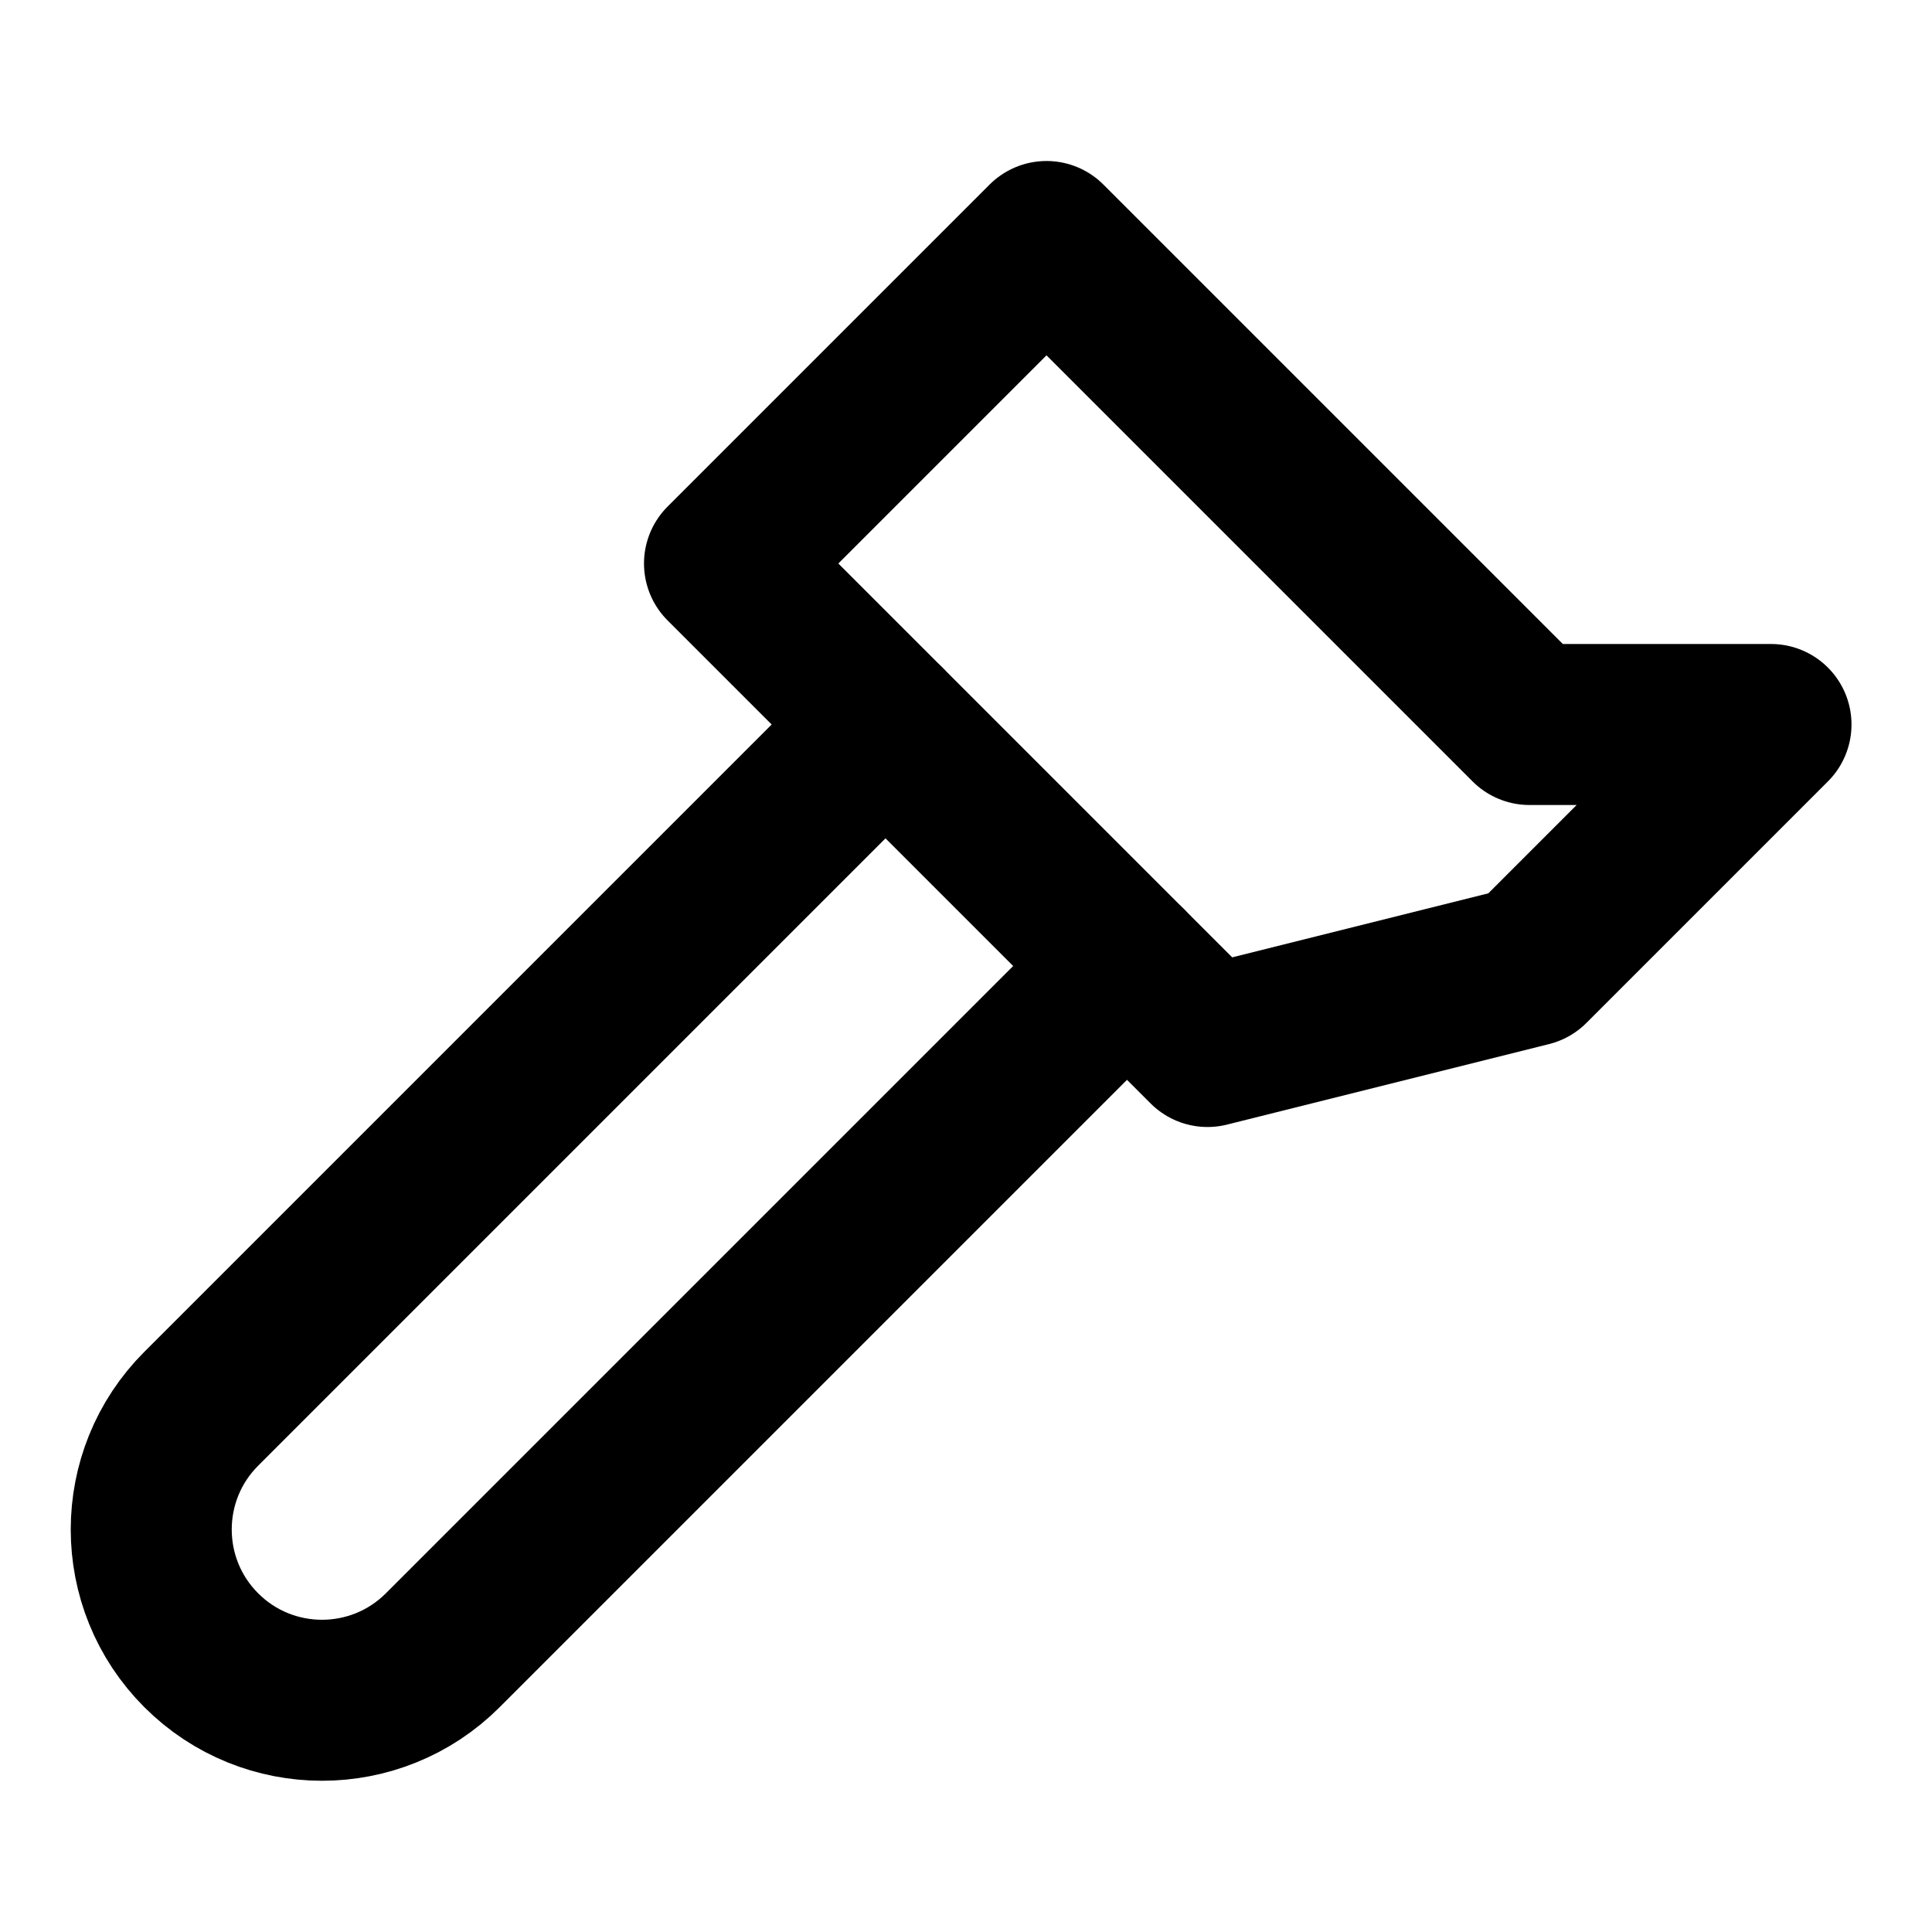
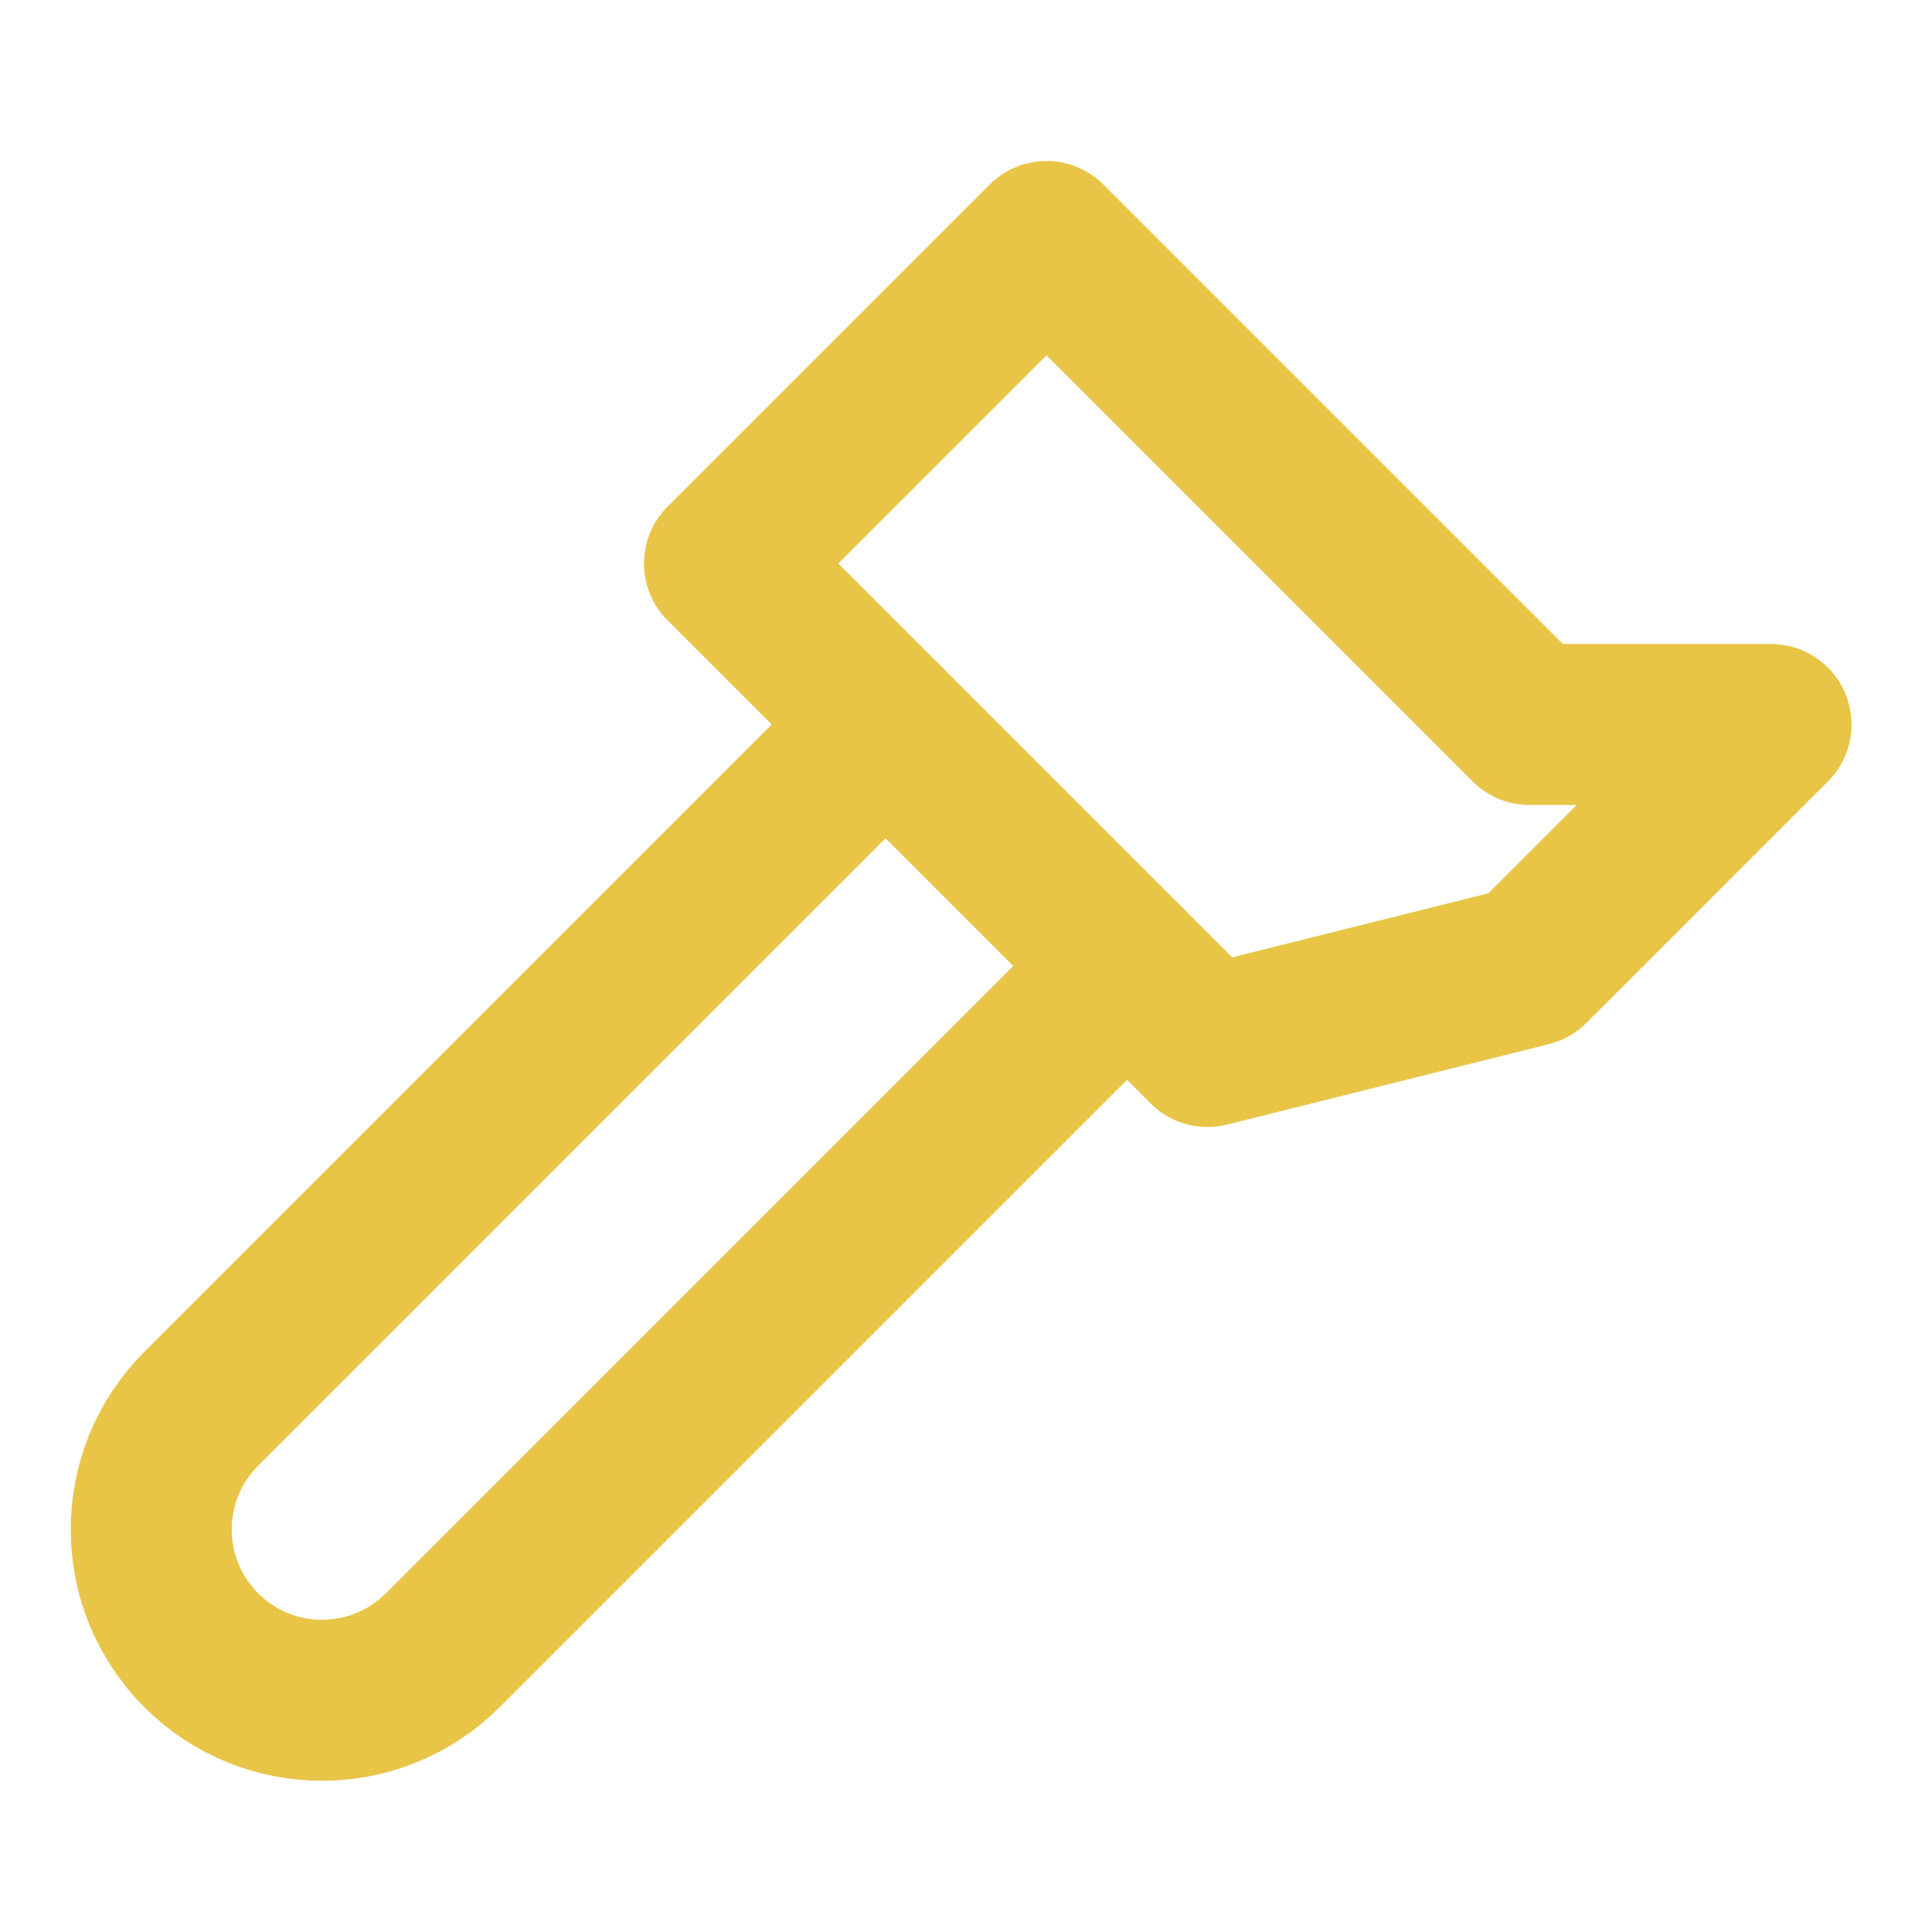
- <svg xmlns="http://www.w3.org/2000/svg" viewBox="0 0 24 24" fill="none" stroke="currentColor" stroke-width="2" stroke-linecap="round" stroke-linejoin="round">
+ <svg xmlns="http://www.w3.org/2000/svg" viewBox="0 0 24 24" fill="none" stroke="#e8c547" stroke-width="2" stroke-linecap="round" stroke-linejoin="round">
  <path d="m14 12-8.5 8.5a2.12 2.12 0 1 1-3-3L11 9" />
  <path d="M15 13 9 7l4-4 6 6h3l-3 3z" />
</svg>
